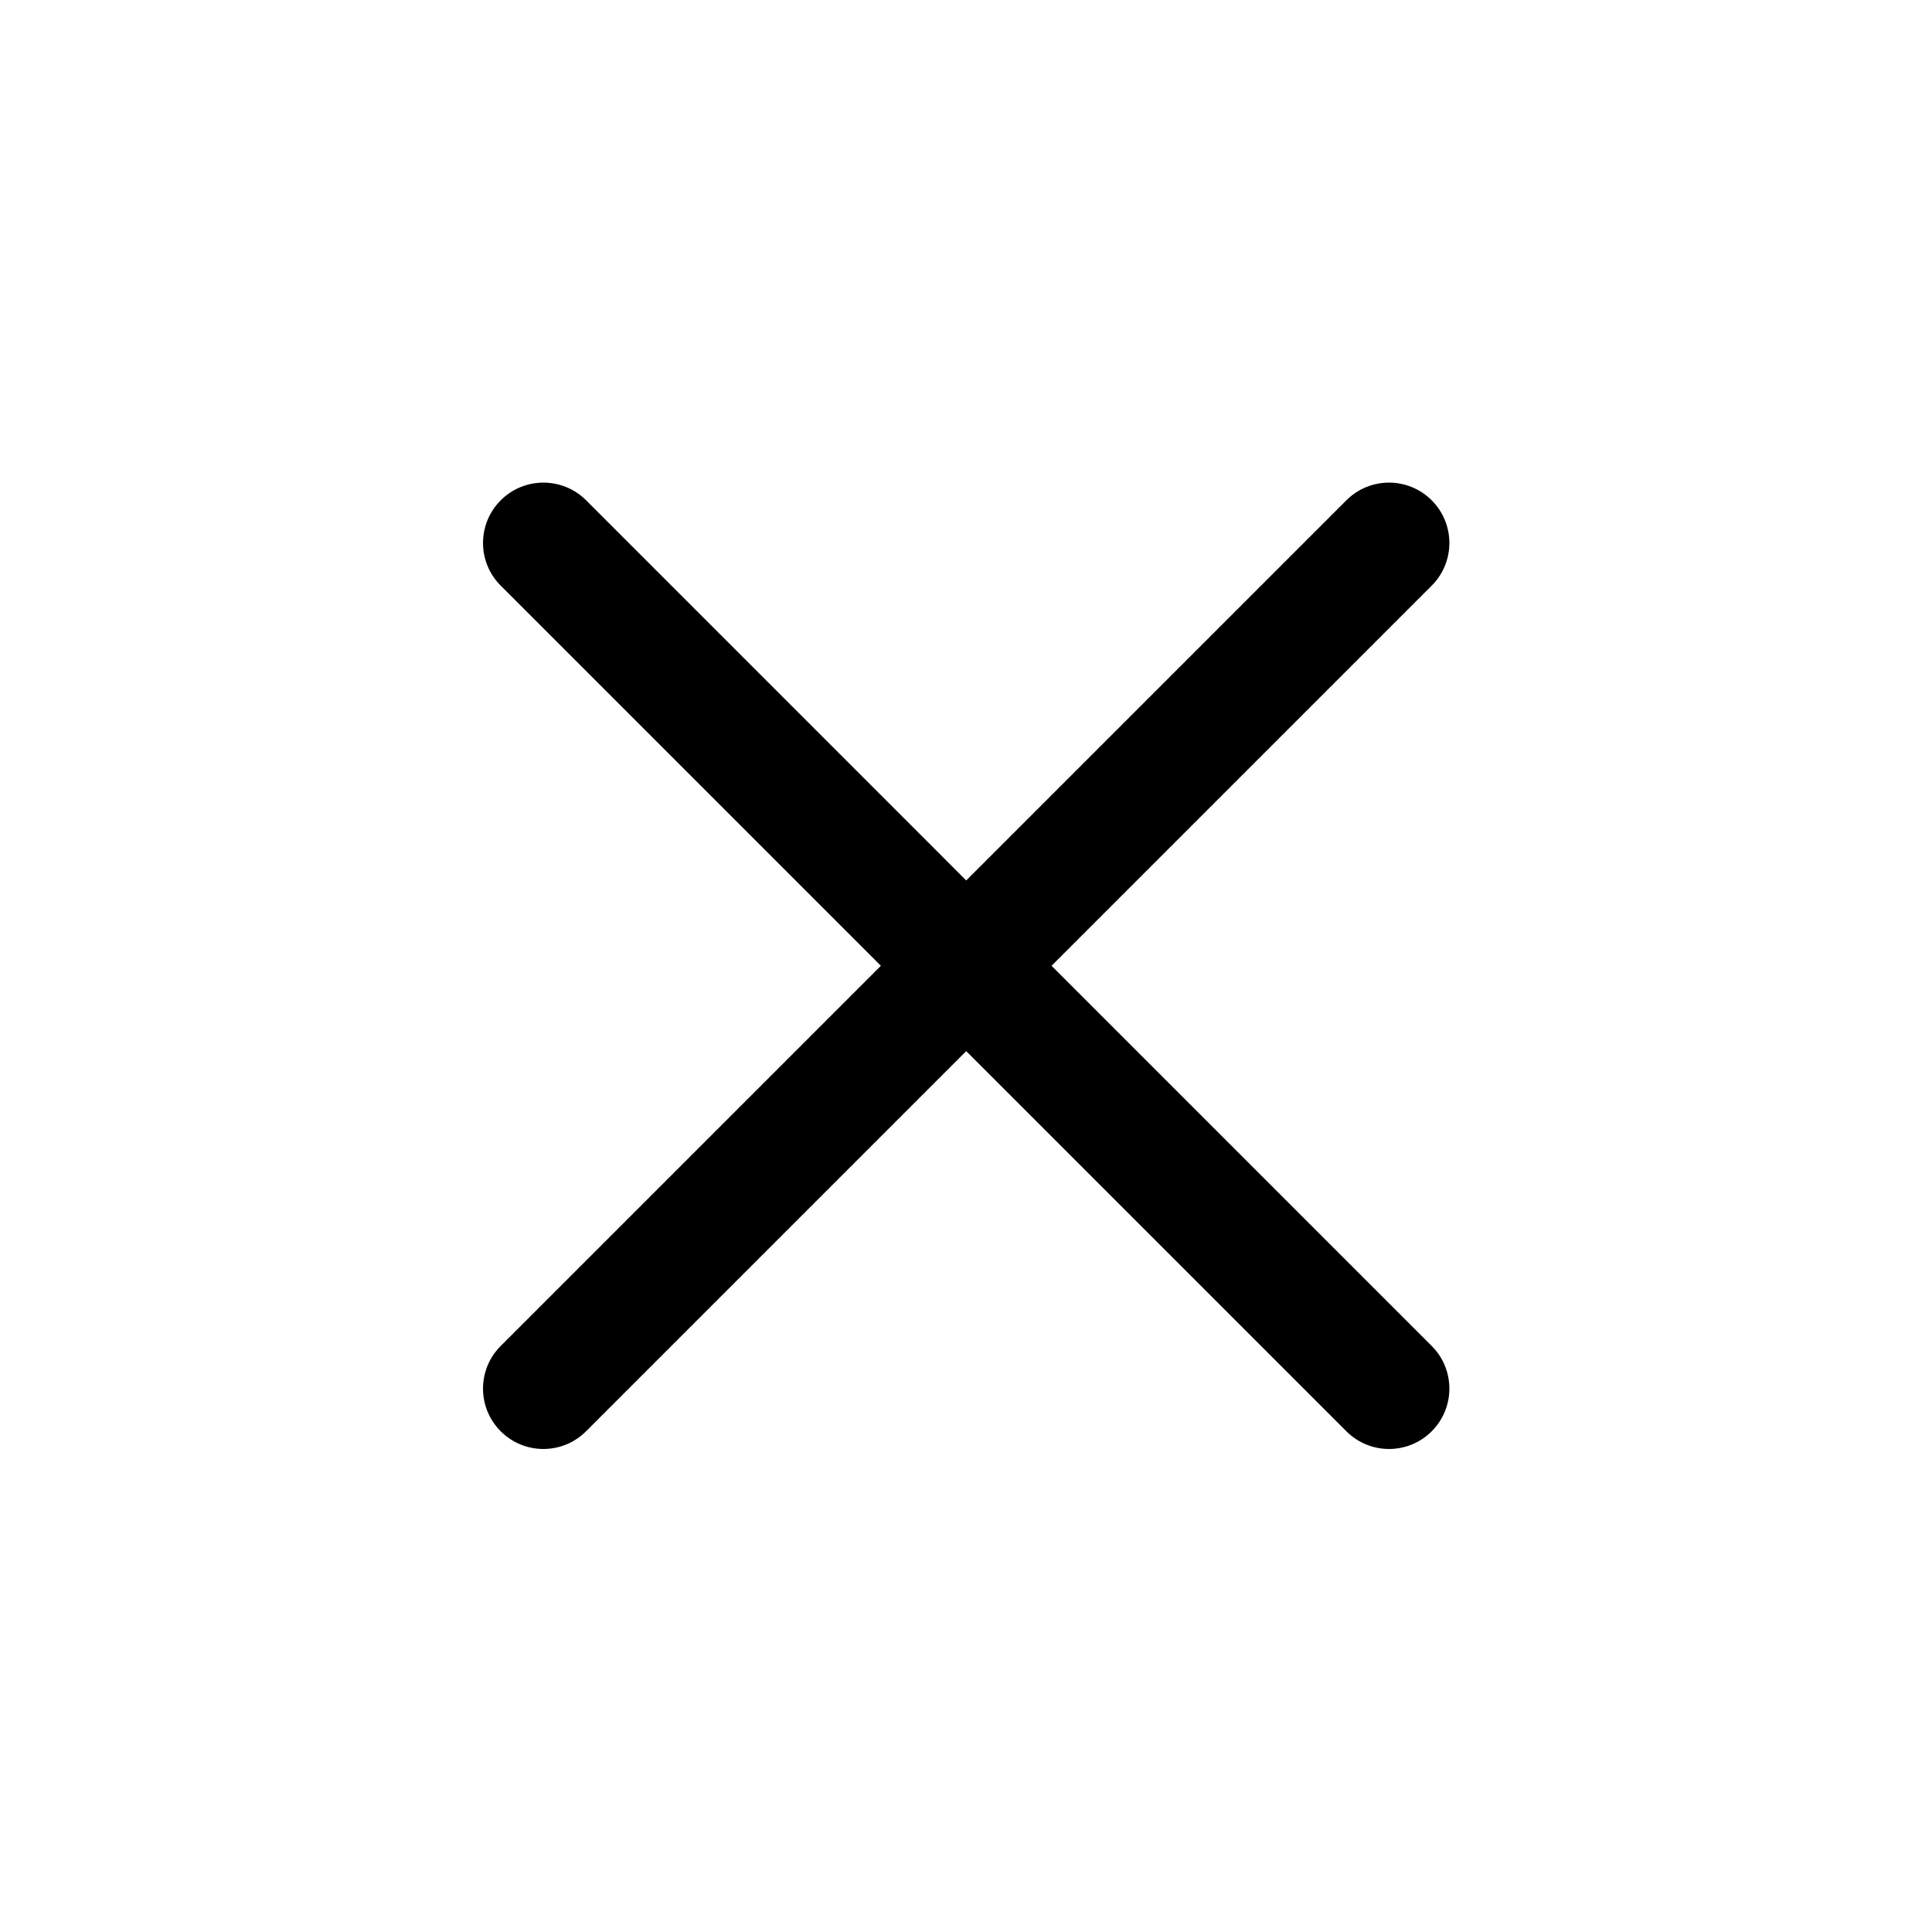
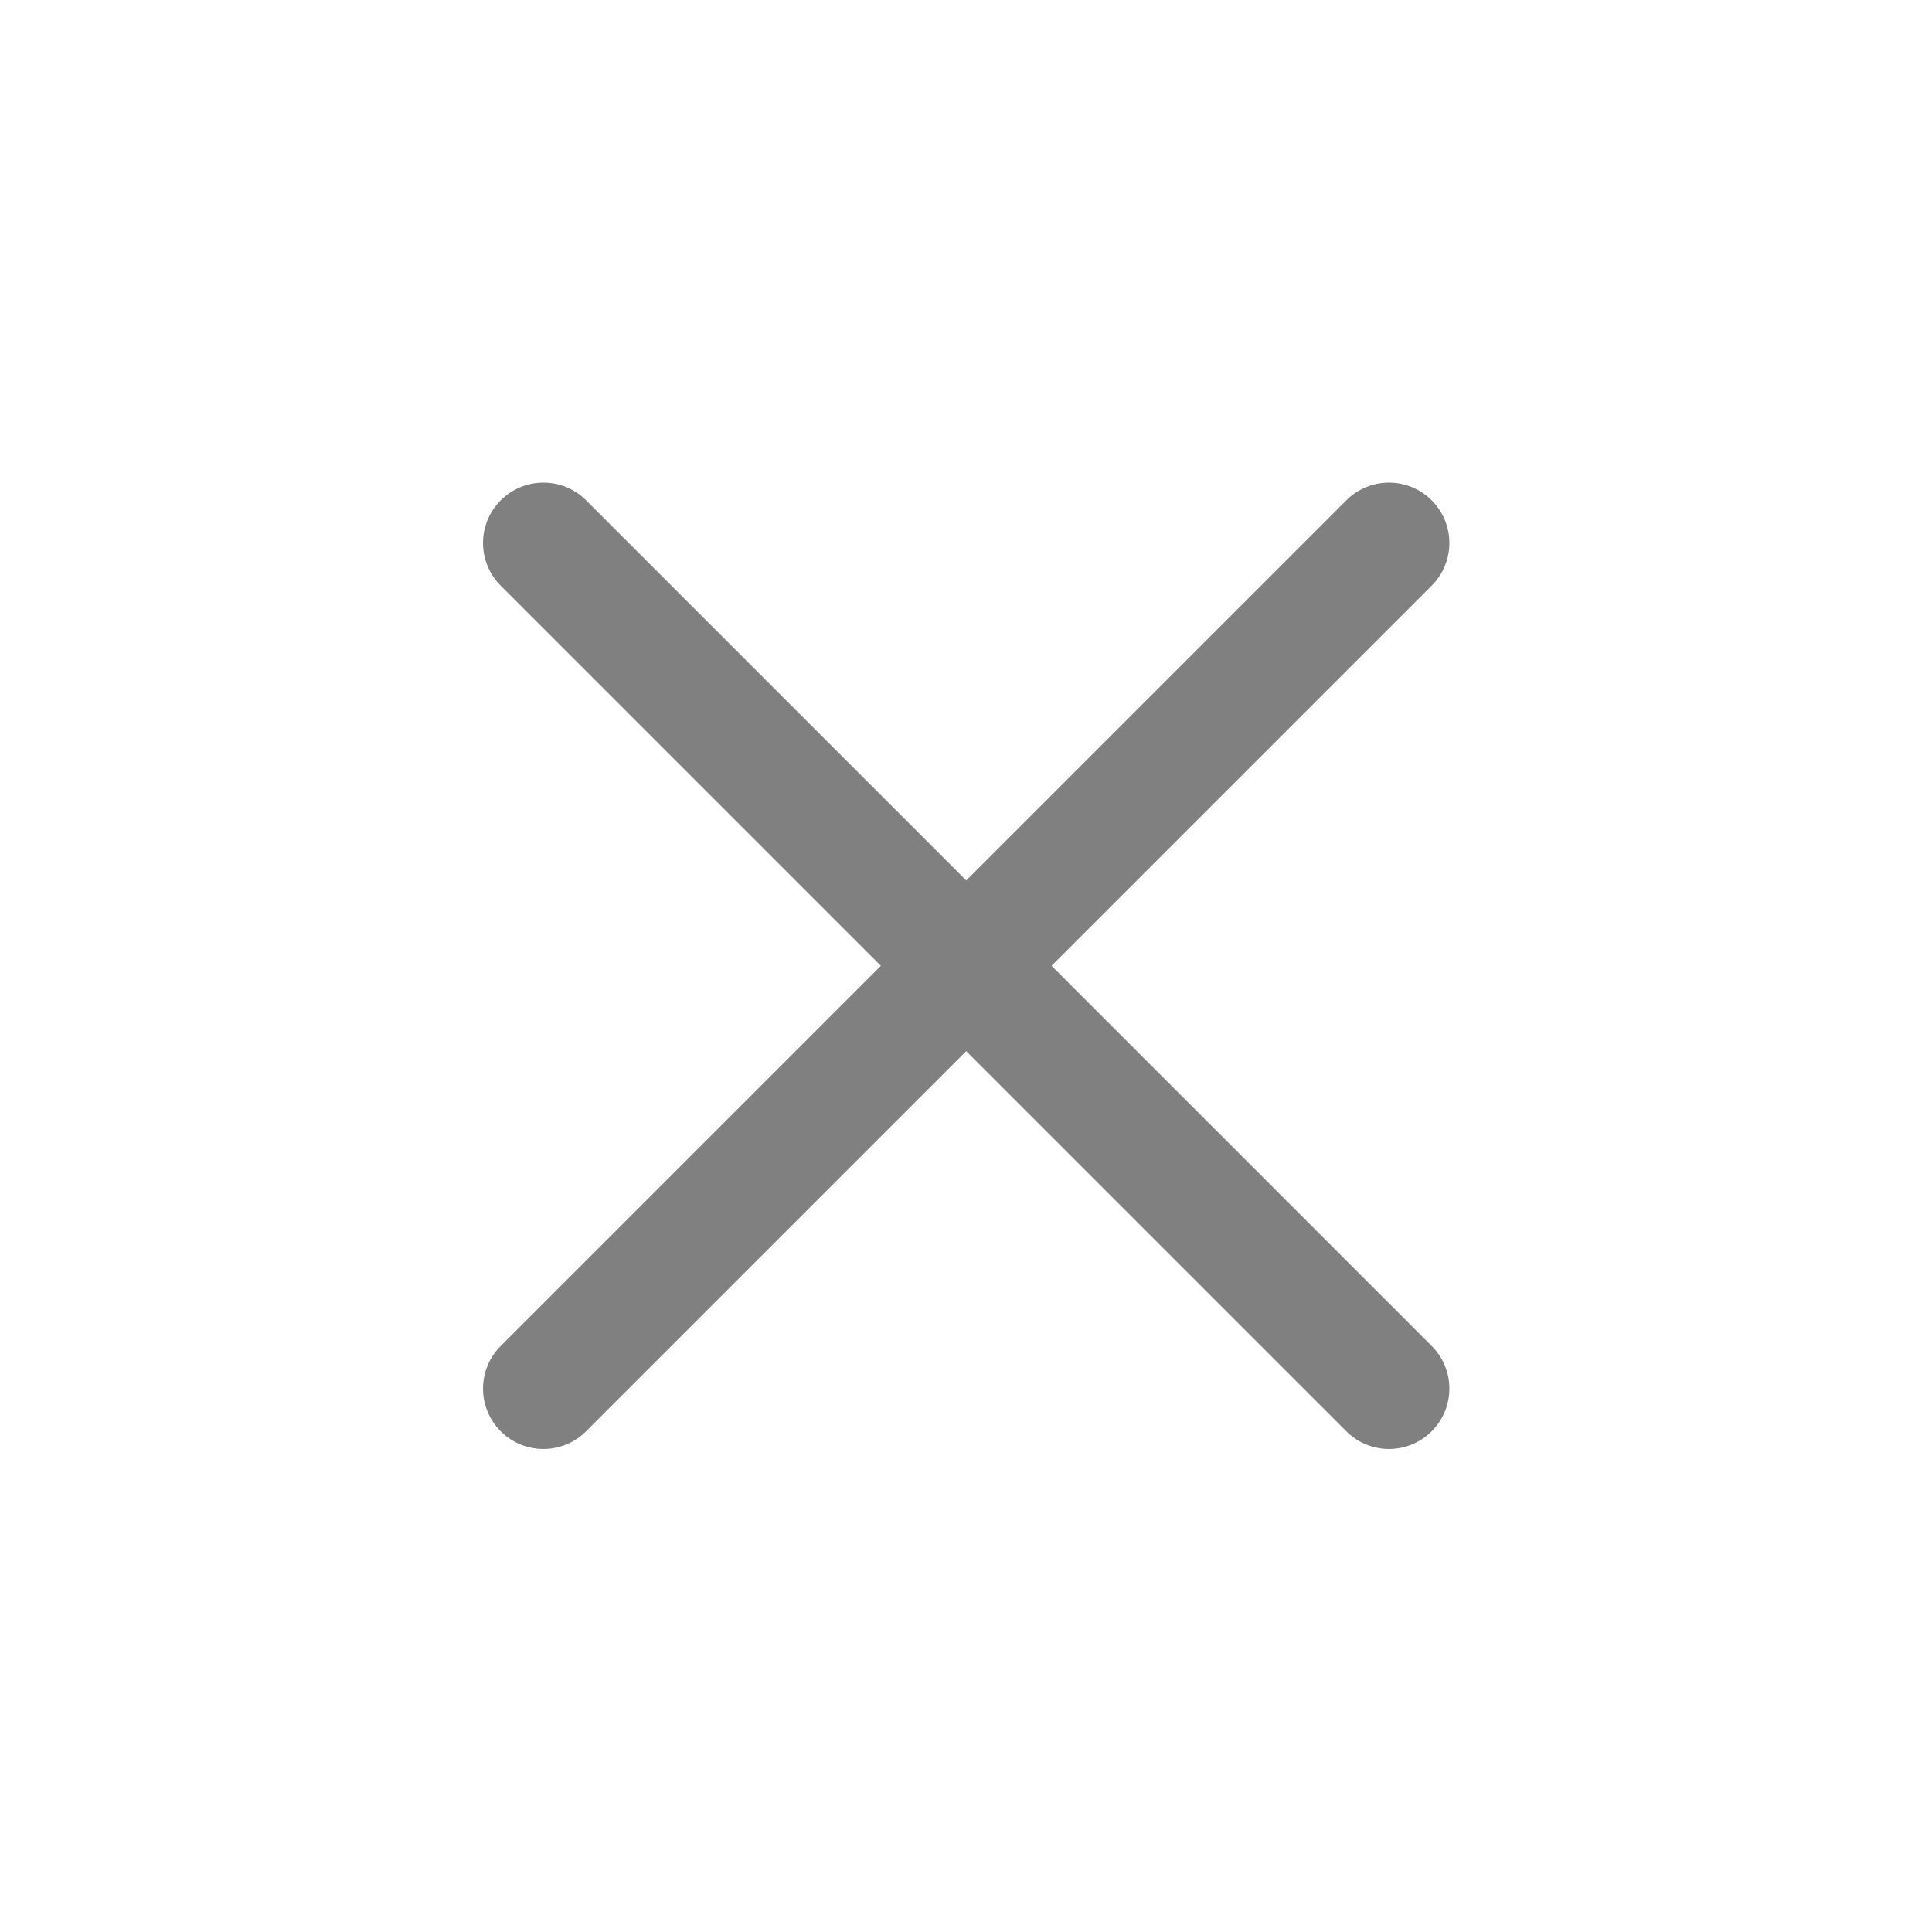
<svg xmlns="http://www.w3.org/2000/svg" width="64px" height="64px" viewBox="0 0 24 24" fill="none">
  <g id="SVGRepo_bgCarrier" stroke-width="0" />
  <g id="SVGRepo_tracerCarrier" stroke-linecap="round" stroke-linejoin="round" />
  <g id="SVGRepo_iconCarrier">
    <g id="style=stroke">
      <g id="close">
-         <path id="vector (Stroke)" fill-rule="evenodd" clip-rule="evenodd" d="M6.22 6.215C6.513 5.922 6.988 5.922 7.281 6.215L17.785 16.72C18.078 17.012 18.078 17.487 17.785 17.78C17.492 18.073 17.018 18.073 16.725 17.78L6.22 7.275C5.927 6.983 5.927 6.508 6.22 6.215Z" fill="#000000" />
-         <path id="vector (Stroke)_2" fill-rule="evenodd" clip-rule="evenodd" d="M17.785 6.215C18.078 6.508 18.078 6.983 17.785 7.275L7.28 17.78C6.987 18.073 6.513 18.073 6.22 17.78C5.927 17.487 5.927 17.012 6.22 16.72L16.725 6.215C17.018 5.922 17.492 5.922 17.785 6.215Z" fill="#000000" />
+         <path id="vector (Stroke)" fill-rule="evenodd" clip-rule="evenodd" d="M6.22 6.215C6.513 5.922 6.988 5.922 7.281 6.215L17.785 16.72C18.078 17.012 18.078 17.487 17.785 17.78C17.492 18.073 17.018 18.073 16.725 17.78L6.22 7.275C5.927 6.983 5.927 6.508 6.22 6.215Z" fill="gray" />
+         <path id="vector (Stroke)_2" fill-rule="evenodd" clip-rule="evenodd" d="M17.785 6.215C18.078 6.508 18.078 6.983 17.785 7.275L7.28 17.78C6.987 18.073 6.513 18.073 6.22 17.78C5.927 17.487 5.927 17.012 6.22 16.72L16.725 6.215C17.018 5.922 17.492 5.922 17.785 6.215Z" fill="gray" />
      </g>
    </g>
  </g>
</svg>
